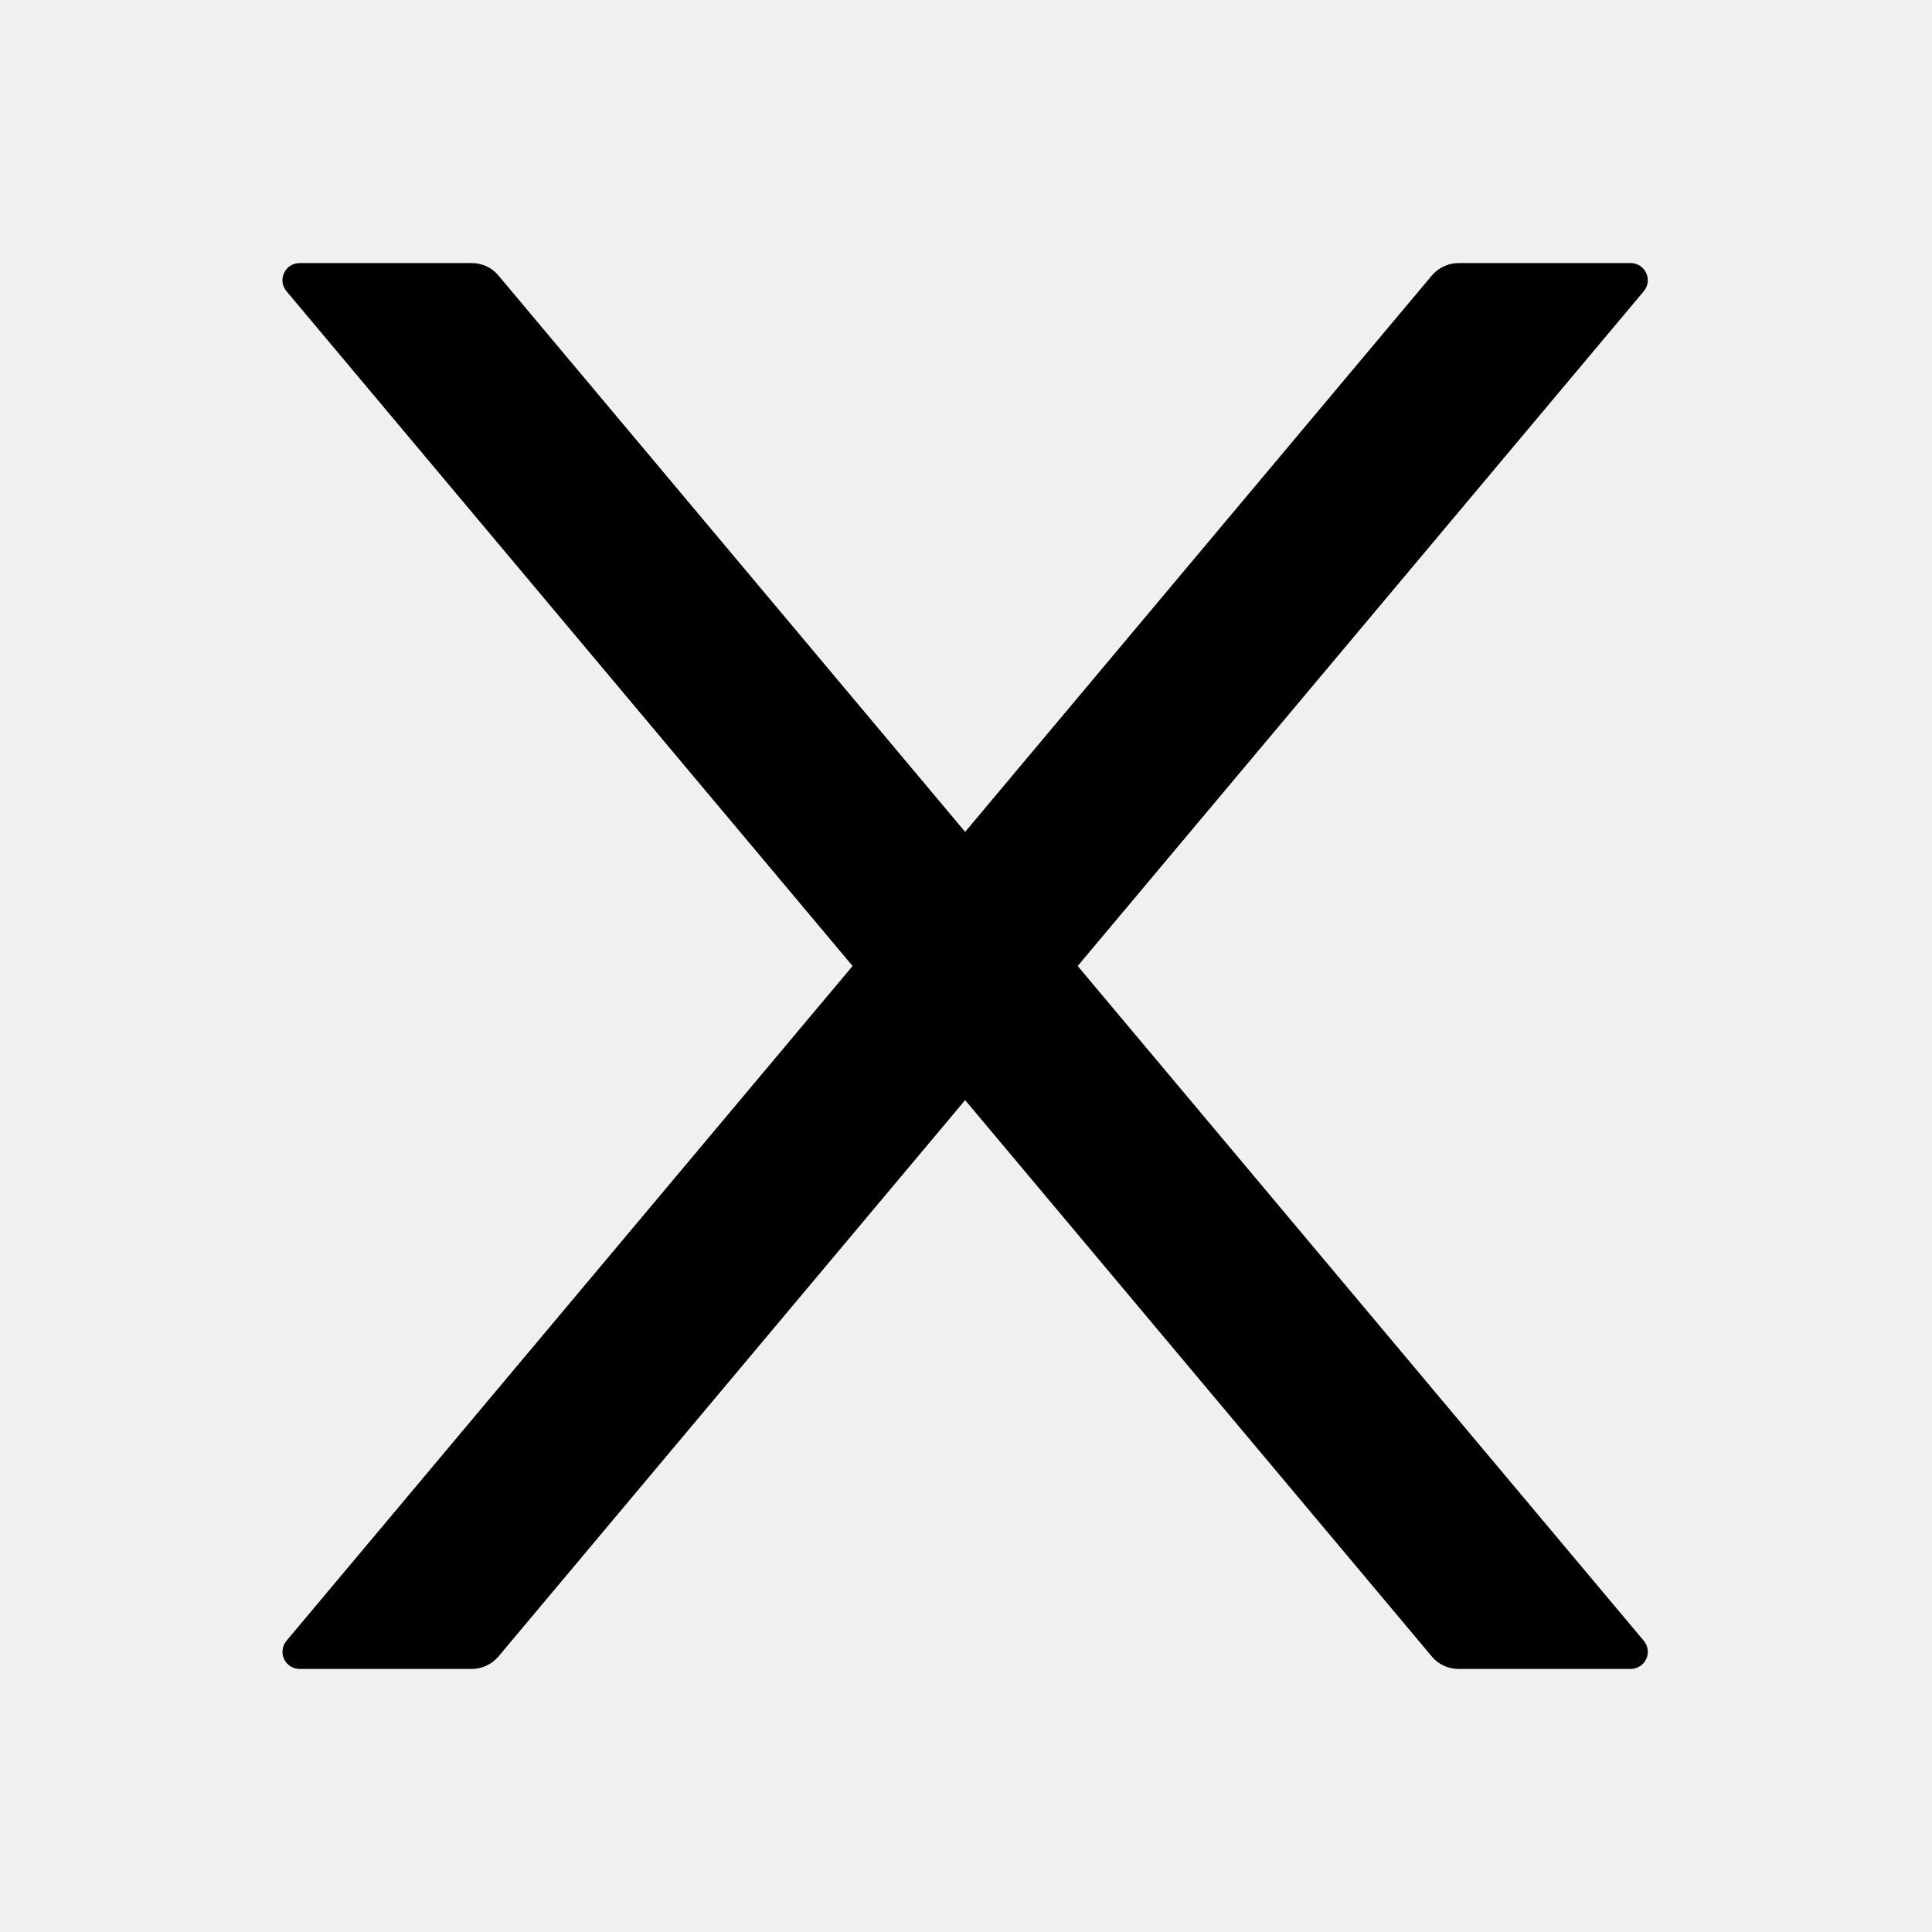
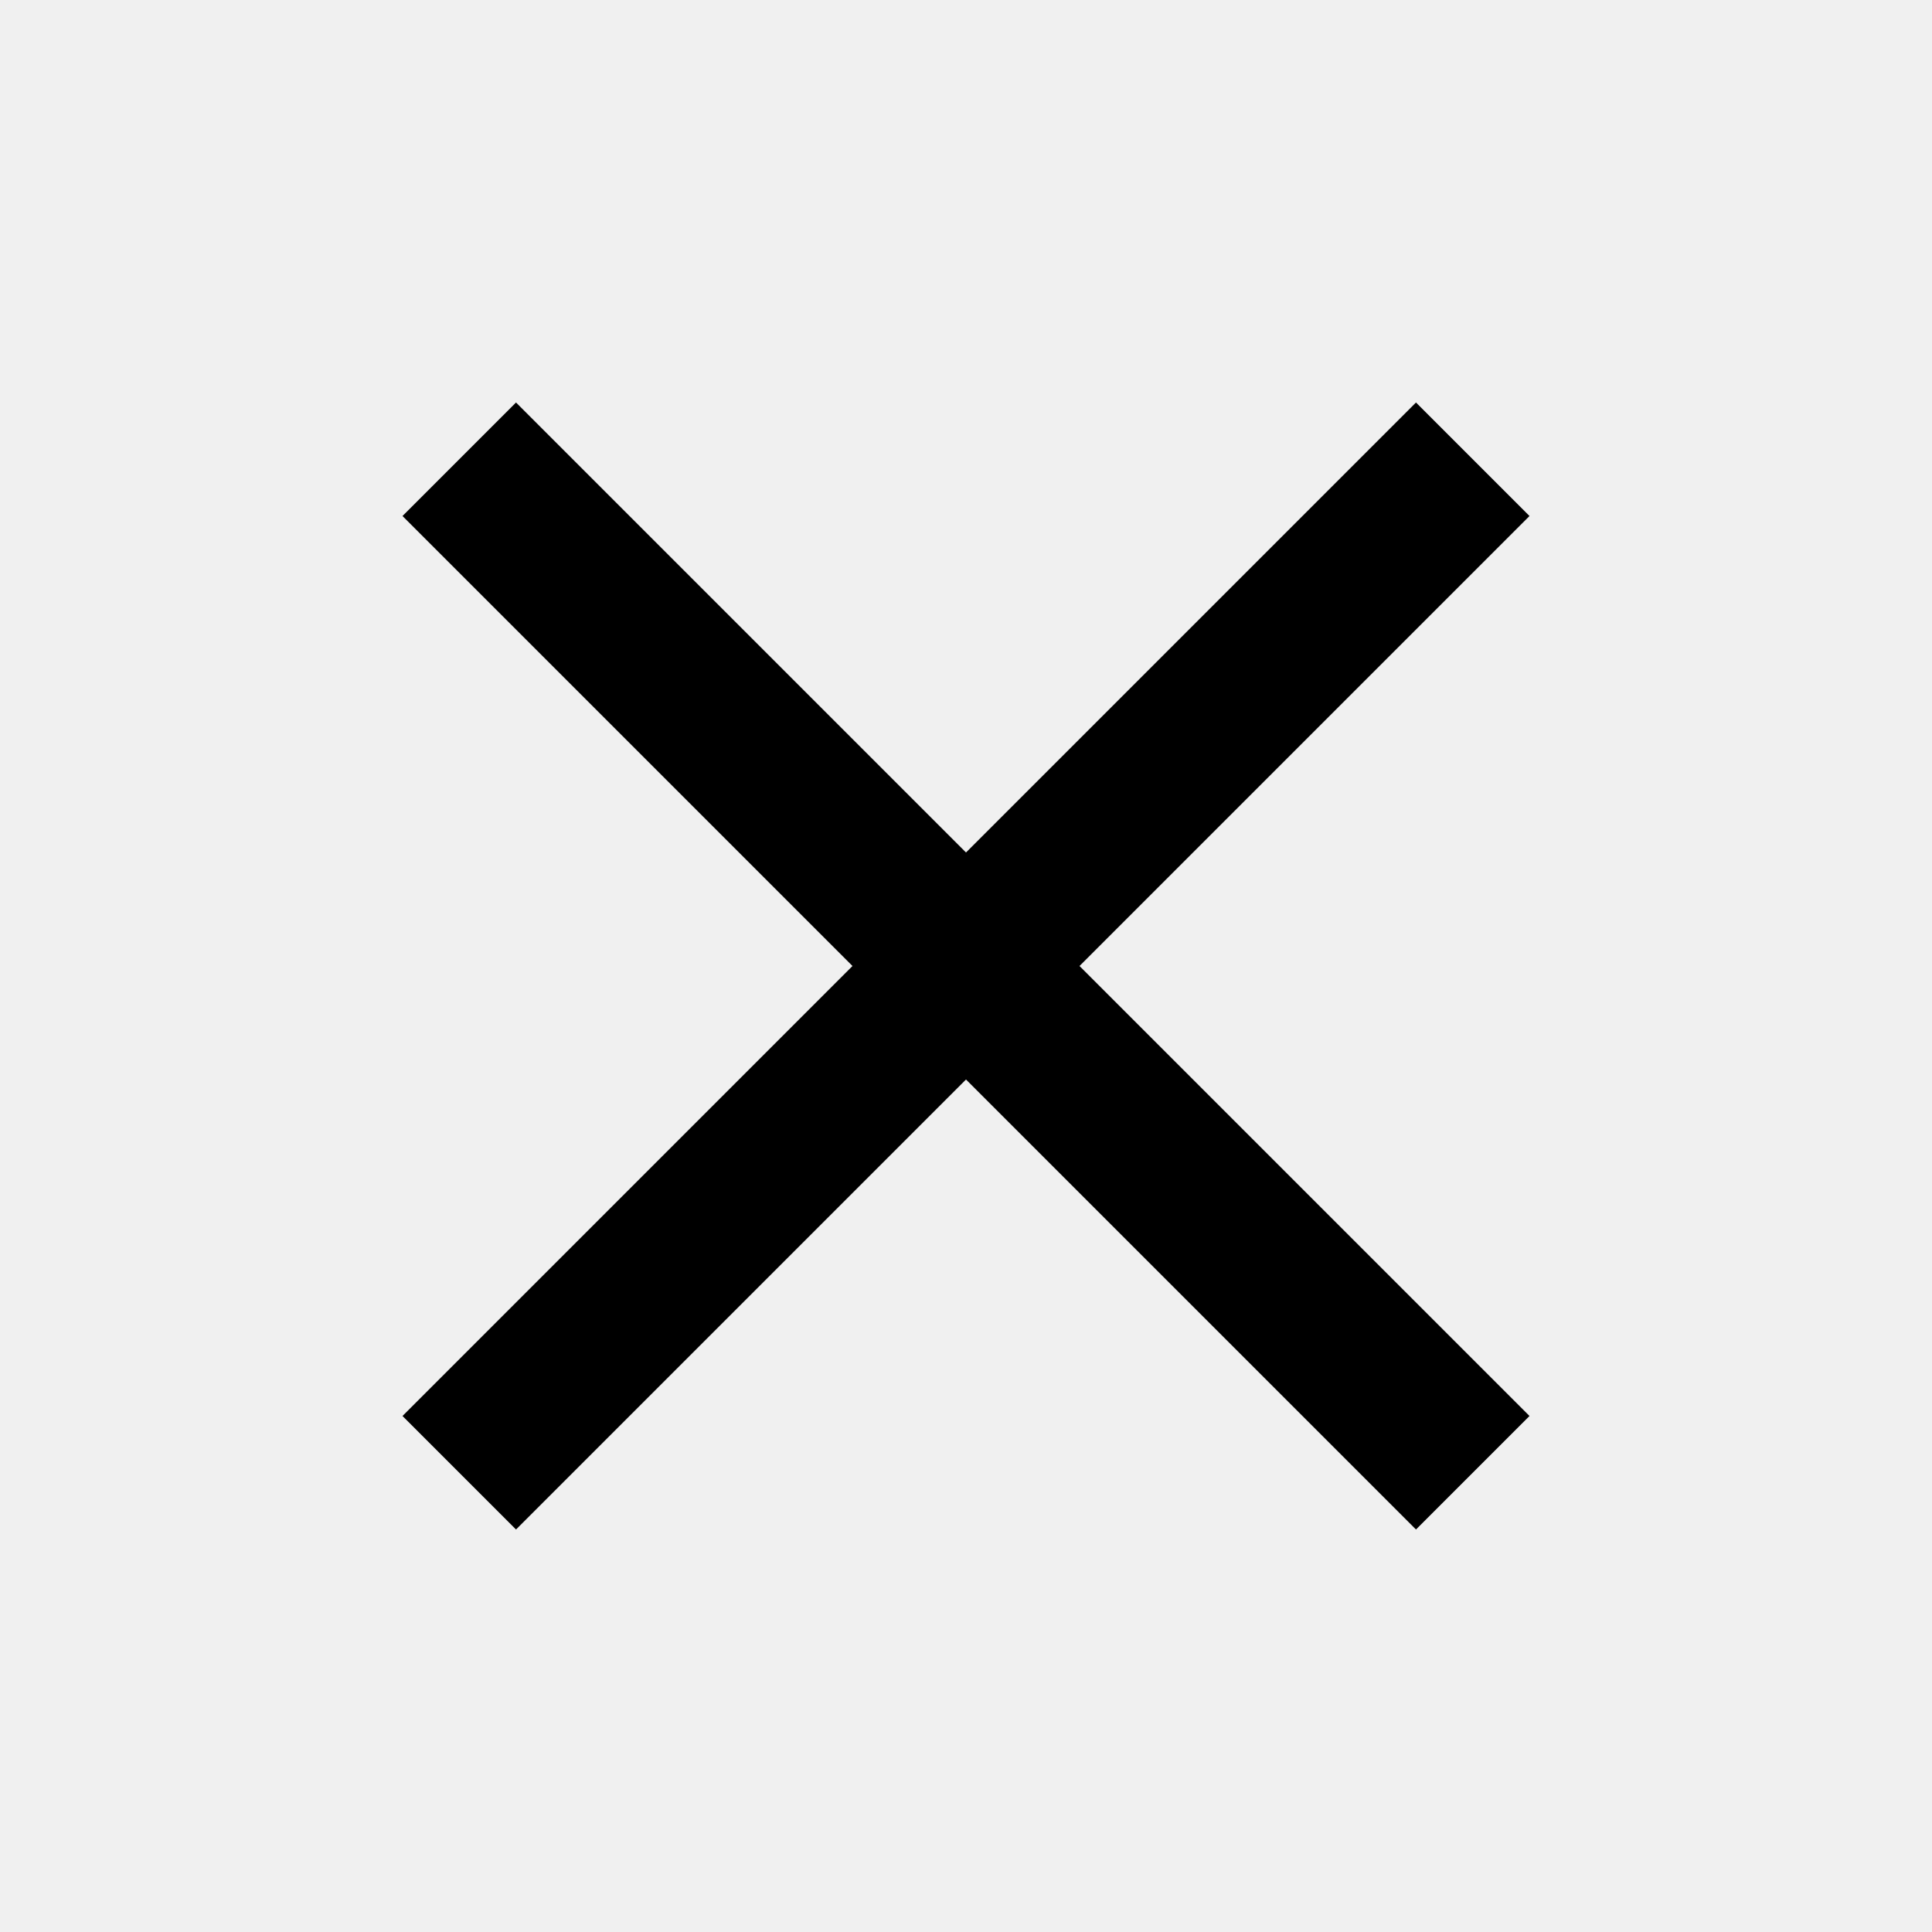
- <svg viewBox="64 64 896 896" focusable="false">
-   <path d="M563.8 512l262.5-312.9c4.4-5.2.7-13.1-6.1-13.1h-79.8c-4.7 0-9.2 2.1-12.3 5.7L511.6 449.8 295.1 191.7c-3-3.6-7.5-5.7-12.3-5.7H203c-6.8 0-10.5 7.9-6.1 13.1L459.4 512 196.9 824.9A7.95 7.95 0 00203 838h79.8c4.7 0 9.2-2.1 12.3-5.7l216.5-258.1 216.5 258.1c3 3.6 7.5 5.7 12.3 5.7h79.8c6.8 0 10.5-7.9 6.1-13.1L563.8 512z" />
+ <svg xmlns="http://www.w3.org/2000/svg" width="24" height="24" viewBox="0 0 24 24" fill="none">
+   <g clip-path="url(#clip0_123_5796)">
+     <path d="M19 6.41L17.59 5L12 10.59L6.41 5L5 6.41L10.59 12L5 17.59L6.41 19L12 13.41L17.59 19L19 17.59L13.41 12L19 6.41Z" fill="currentColor" />
+   </g>
+   <defs>
+     <clipPath id="clip0_123_5796">
+       <rect width="24" height="24" fill="white" />
+     </clipPath>
+   </defs>
</svg>
